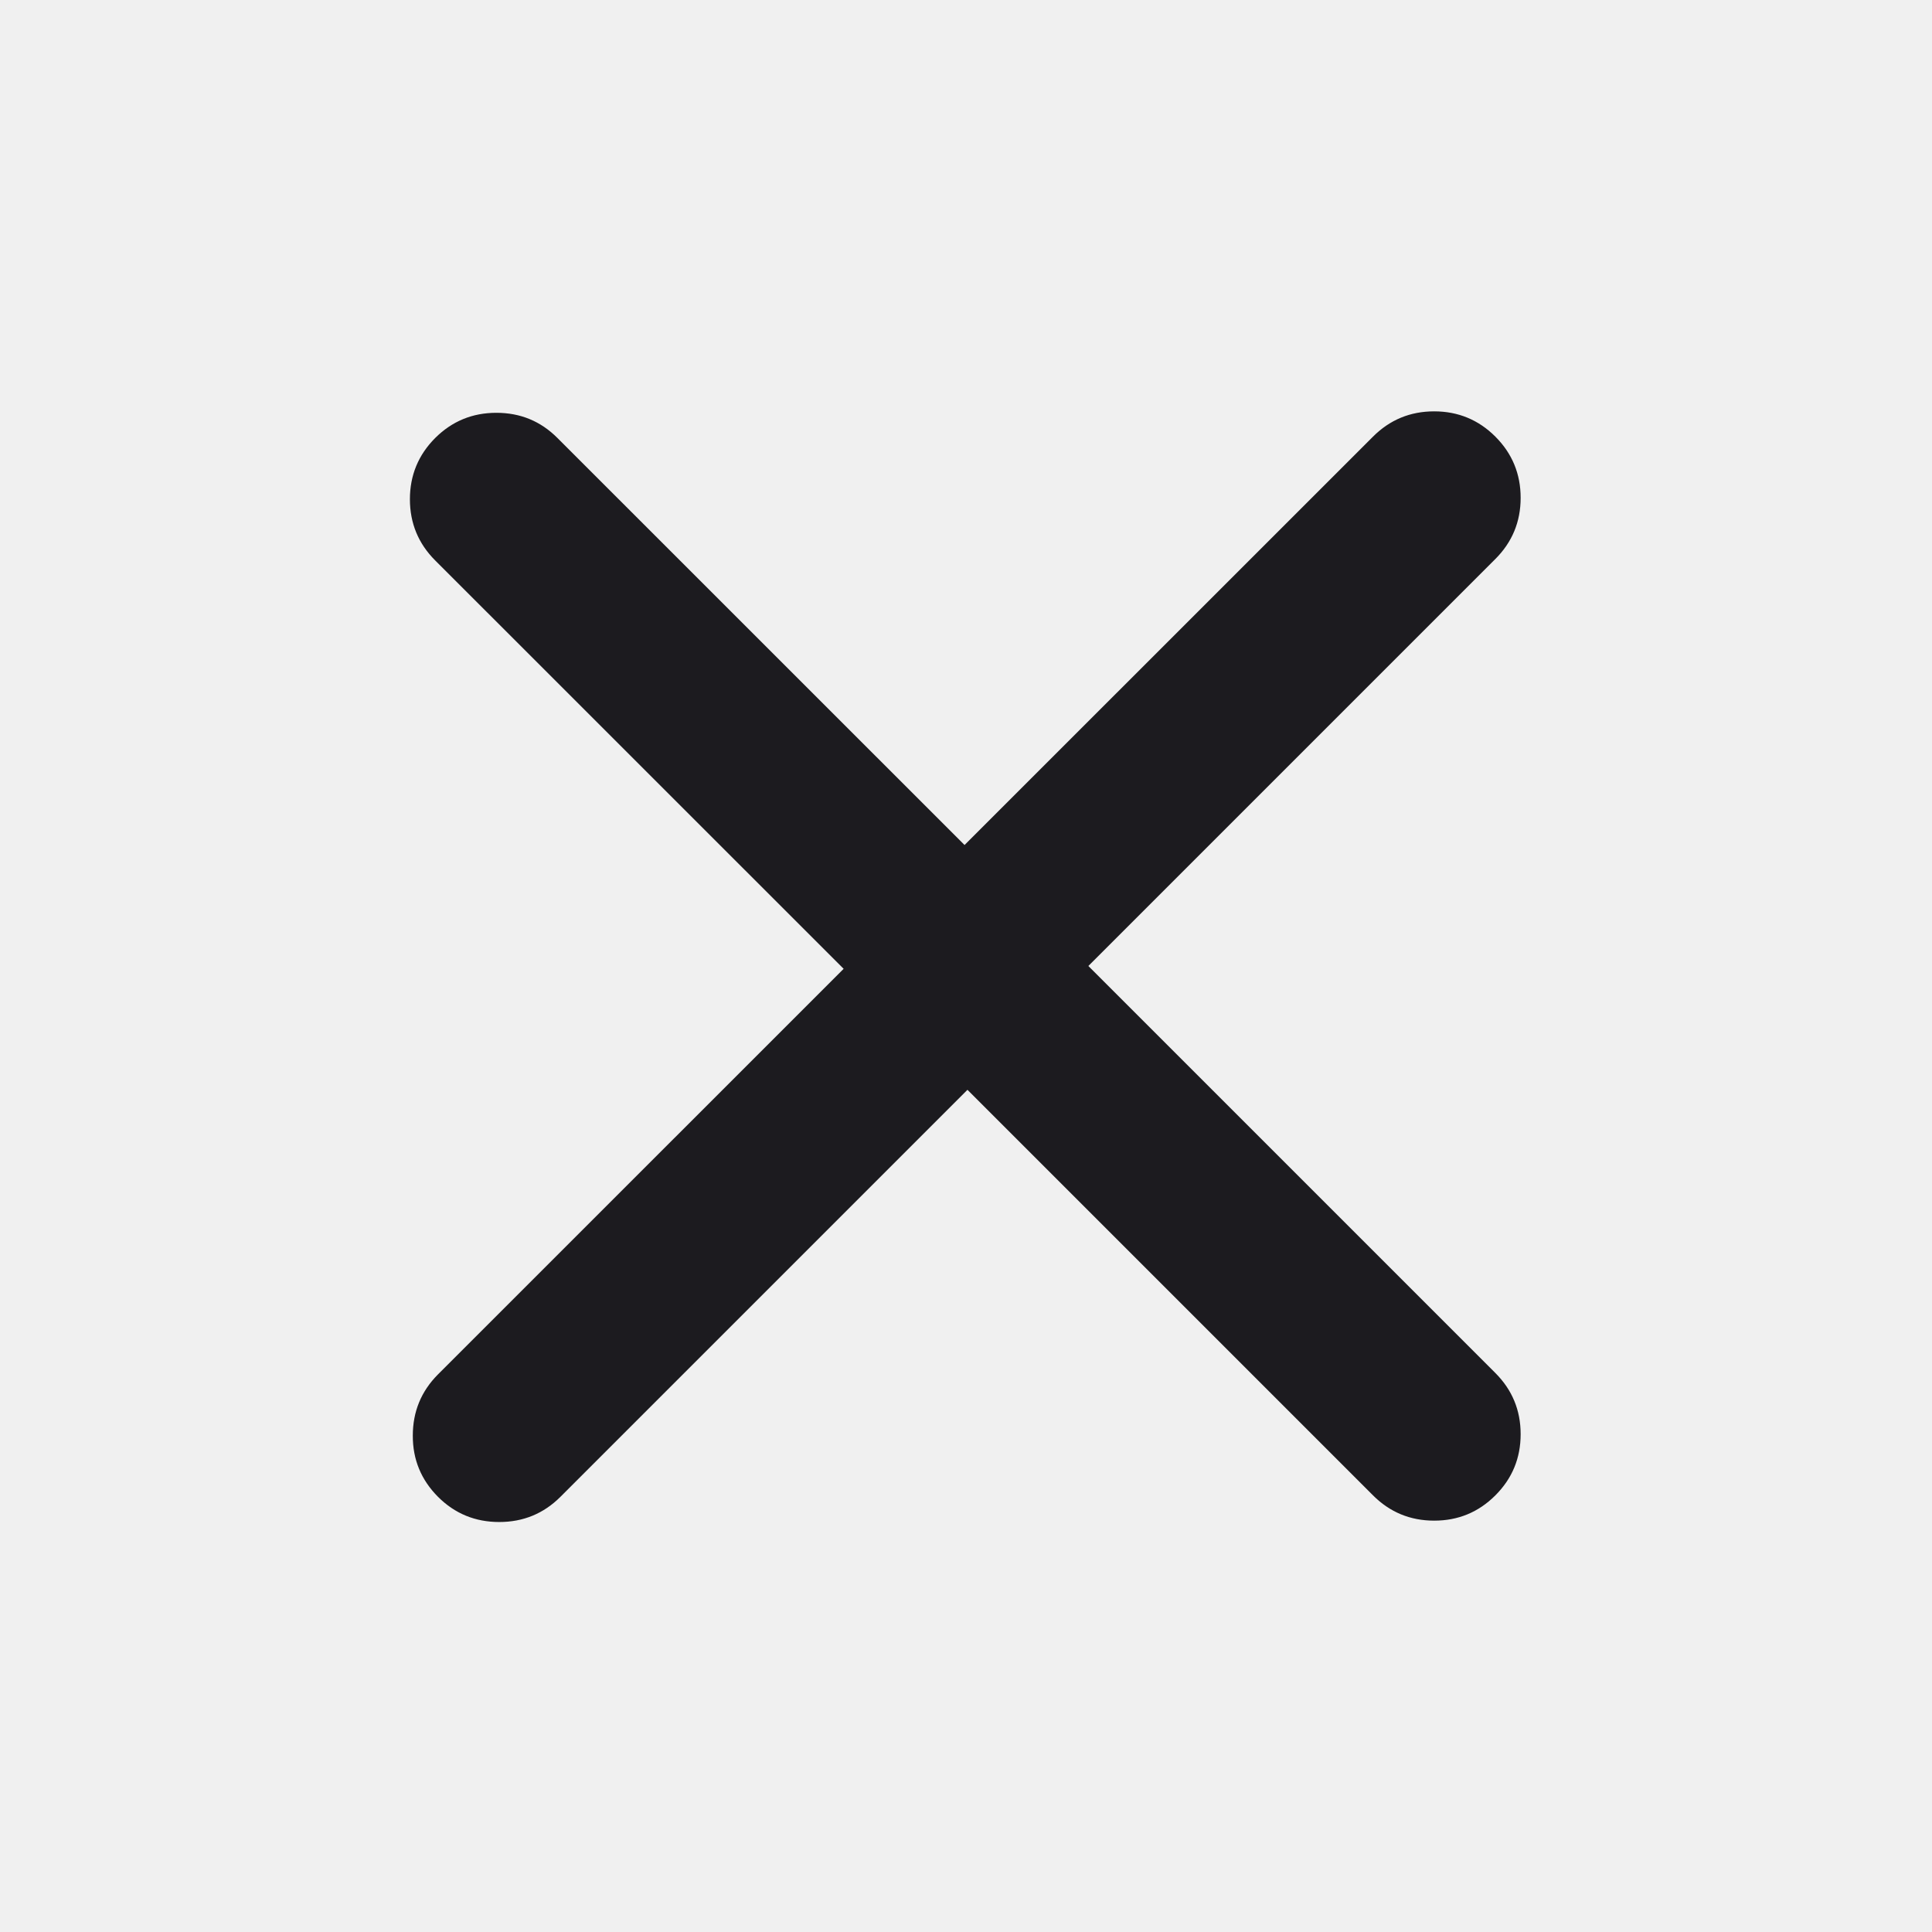
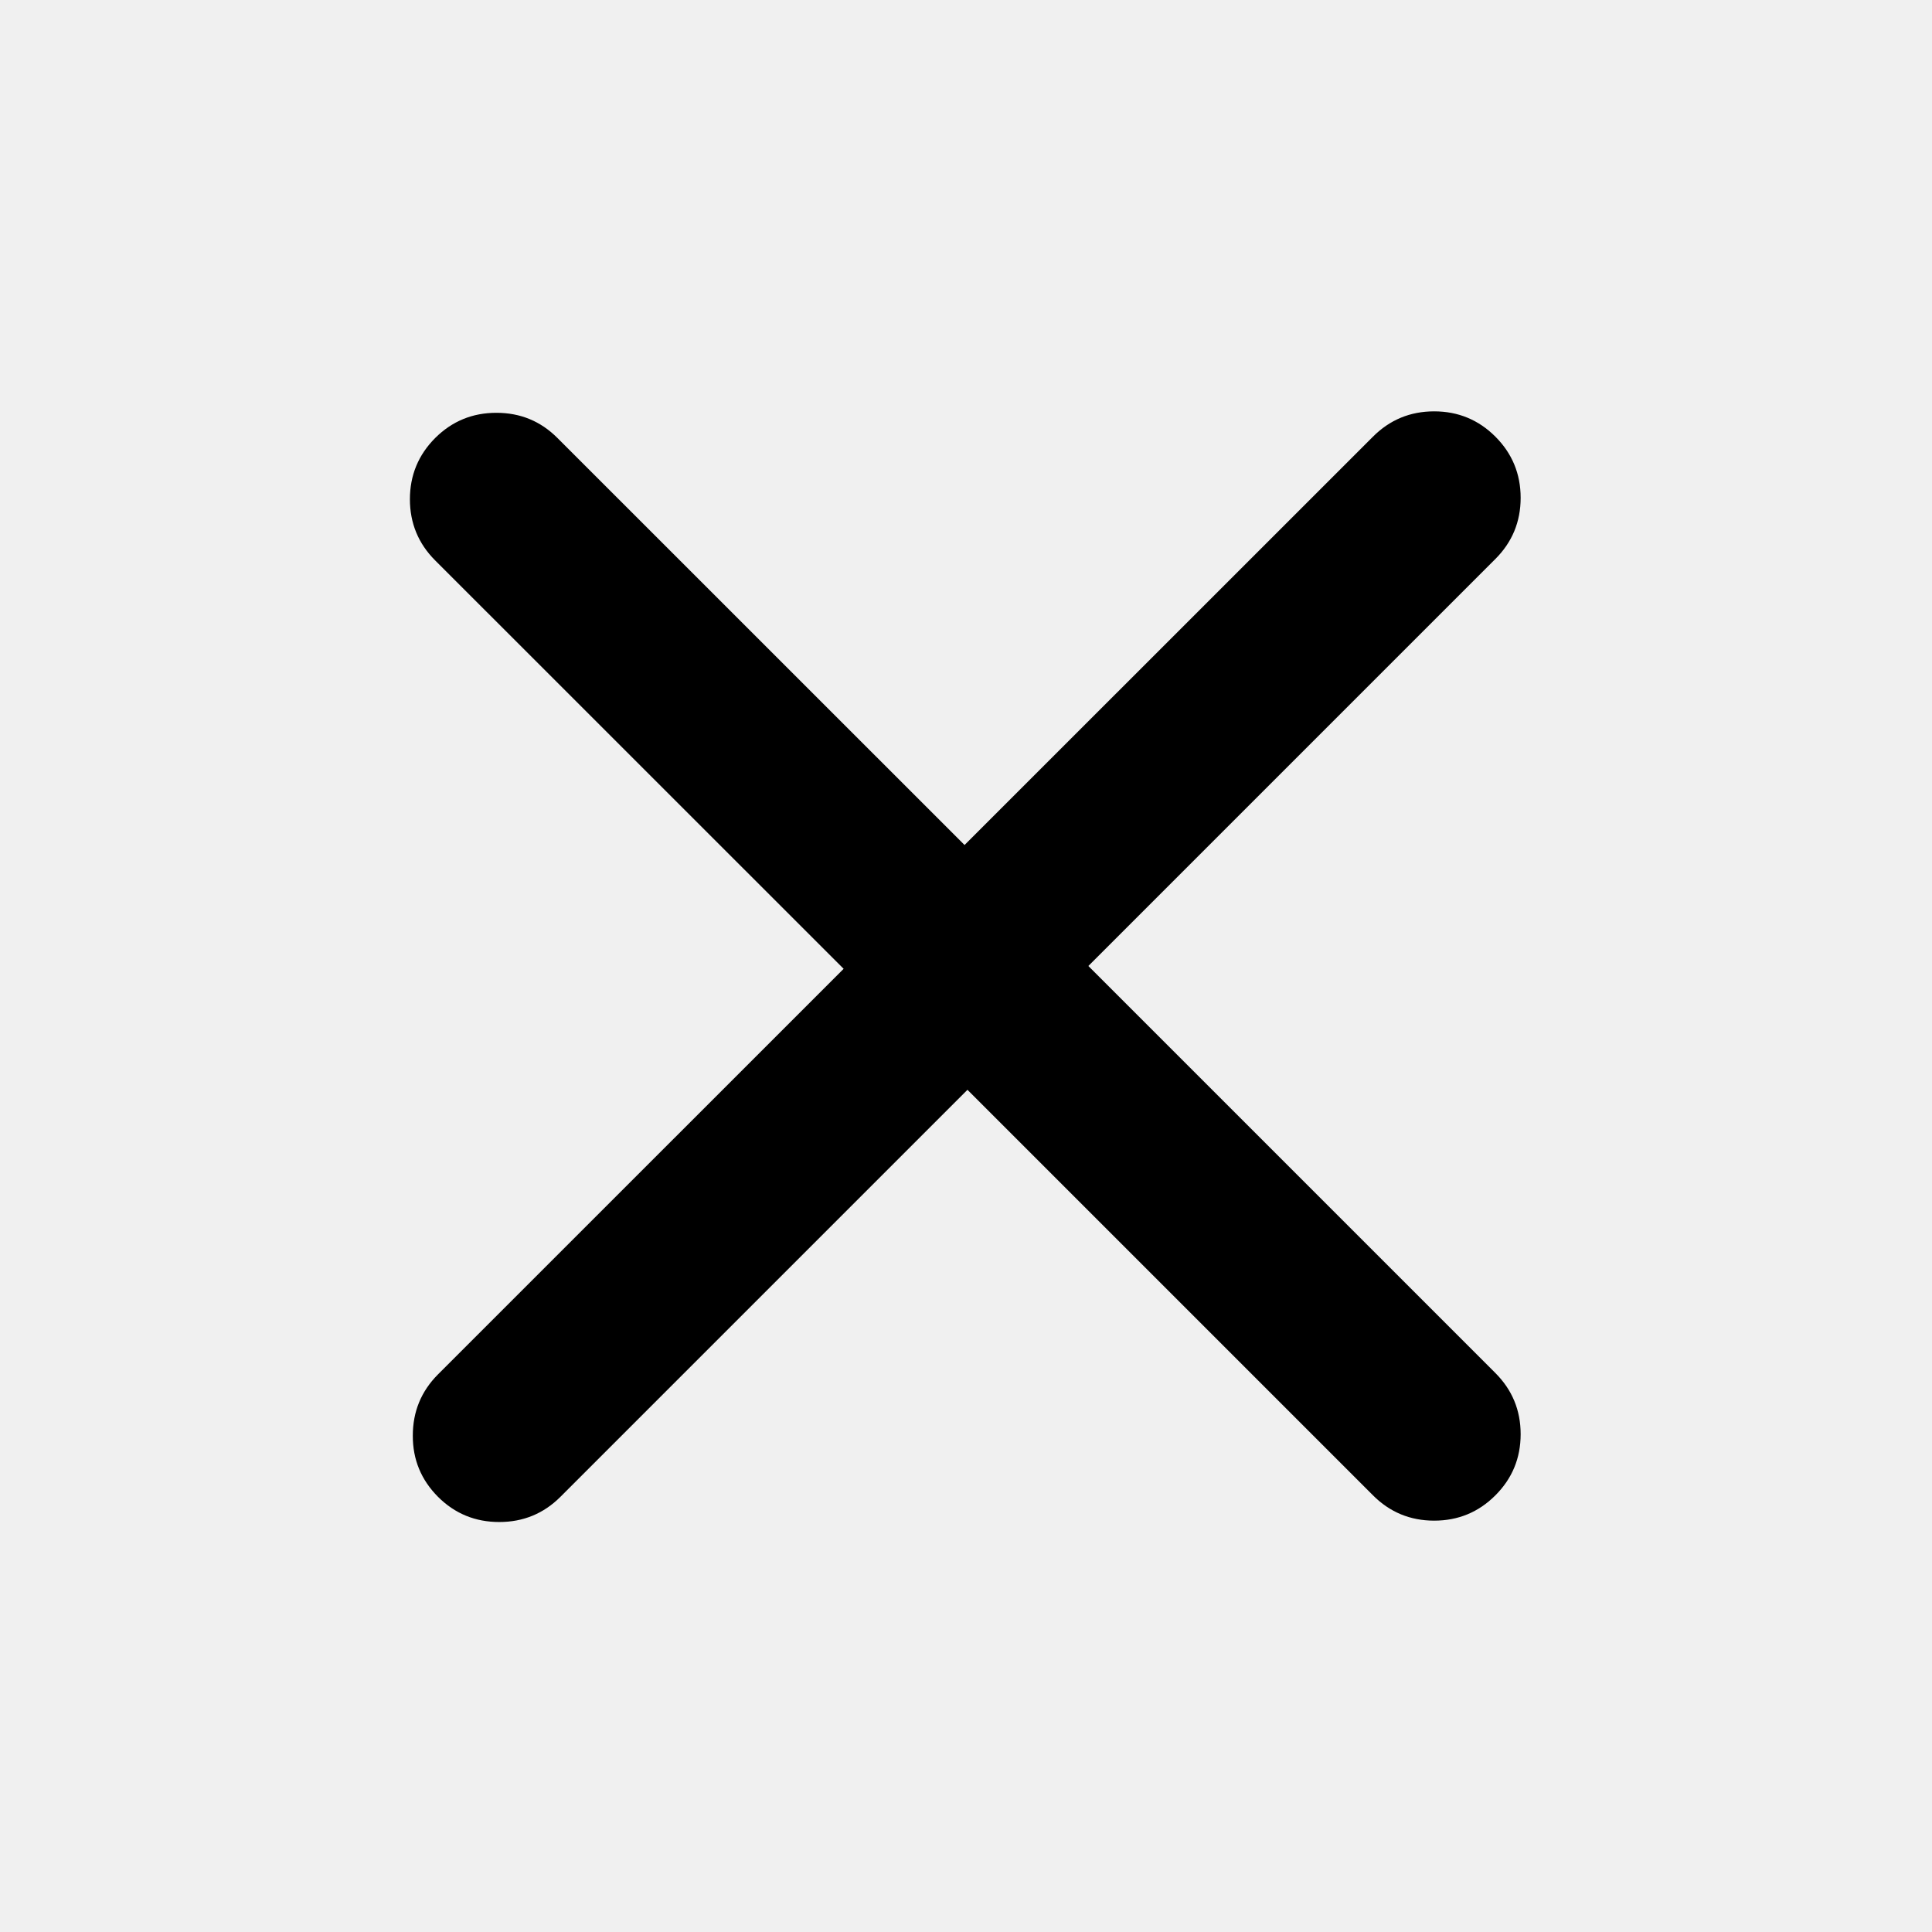
<svg xmlns="http://www.w3.org/2000/svg" width="24" height="24" viewBox="0 0 24 24" fill="none">
  <g clip-path="url(#clip0_662_5176)">
-     <path d="M17.816 18.89C17.518 18.89 17.265 18.785 17.056 18.576L12.018 13.538L6.962 18.594C6.753 18.803 6.499 18.907 6.202 18.907C5.904 18.907 5.65 18.803 5.441 18.594C5.232 18.384 5.127 18.131 5.128 17.834C5.128 17.536 5.232 17.283 5.441 17.073L10.48 12.035L5.406 6.962C5.197 6.753 5.092 6.499 5.092 6.202C5.092 5.904 5.197 5.651 5.406 5.441C5.616 5.232 5.869 5.128 6.166 5.128C6.464 5.128 6.717 5.232 6.926 5.442L11.982 10.497L17.056 5.424C17.265 5.215 17.518 5.11 17.816 5.11C18.113 5.11 18.367 5.215 18.576 5.424C18.785 5.633 18.89 5.887 18.89 6.184C18.89 6.482 18.785 6.735 18.576 6.944L13.52 12L18.576 17.056C18.785 17.265 18.89 17.518 18.89 17.816C18.89 18.114 18.785 18.367 18.576 18.576C18.366 18.786 18.113 18.89 17.816 18.89Z" fill="#1C1B1F" />
+     <path d="M17.816 18.89C17.518 18.89 17.265 18.785 17.056 18.576L12.018 13.538L6.962 18.594C6.753 18.803 6.499 18.907 6.202 18.907C5.904 18.907 5.65 18.803 5.441 18.594C5.232 18.384 5.127 18.131 5.128 17.834C5.128 17.536 5.232 17.283 5.441 17.073L10.48 12.035L5.406 6.962C5.197 6.753 5.092 6.499 5.092 6.202C5.092 5.904 5.197 5.651 5.406 5.441C5.616 5.232 5.869 5.128 6.166 5.128C6.464 5.128 6.717 5.232 6.926 5.442L11.982 10.497L17.056 5.424C17.265 5.215 17.518 5.11 17.816 5.11C18.113 5.11 18.367 5.215 18.576 5.424C18.785 5.633 18.89 5.887 18.89 6.184C18.89 6.482 18.785 6.735 18.576 6.944L13.52 12L18.576 17.056C18.785 17.265 18.89 17.518 18.89 17.816C18.89 18.114 18.785 18.367 18.576 18.576C18.366 18.786 18.113 18.89 17.816 18.89Z" fill="currentColor" />
  </g>
  <defs>
    <clipPath id="clip0_662_5176">
      <rect width="24" height="24" fill="white" />
    </clipPath>
  </defs>
</svg>
